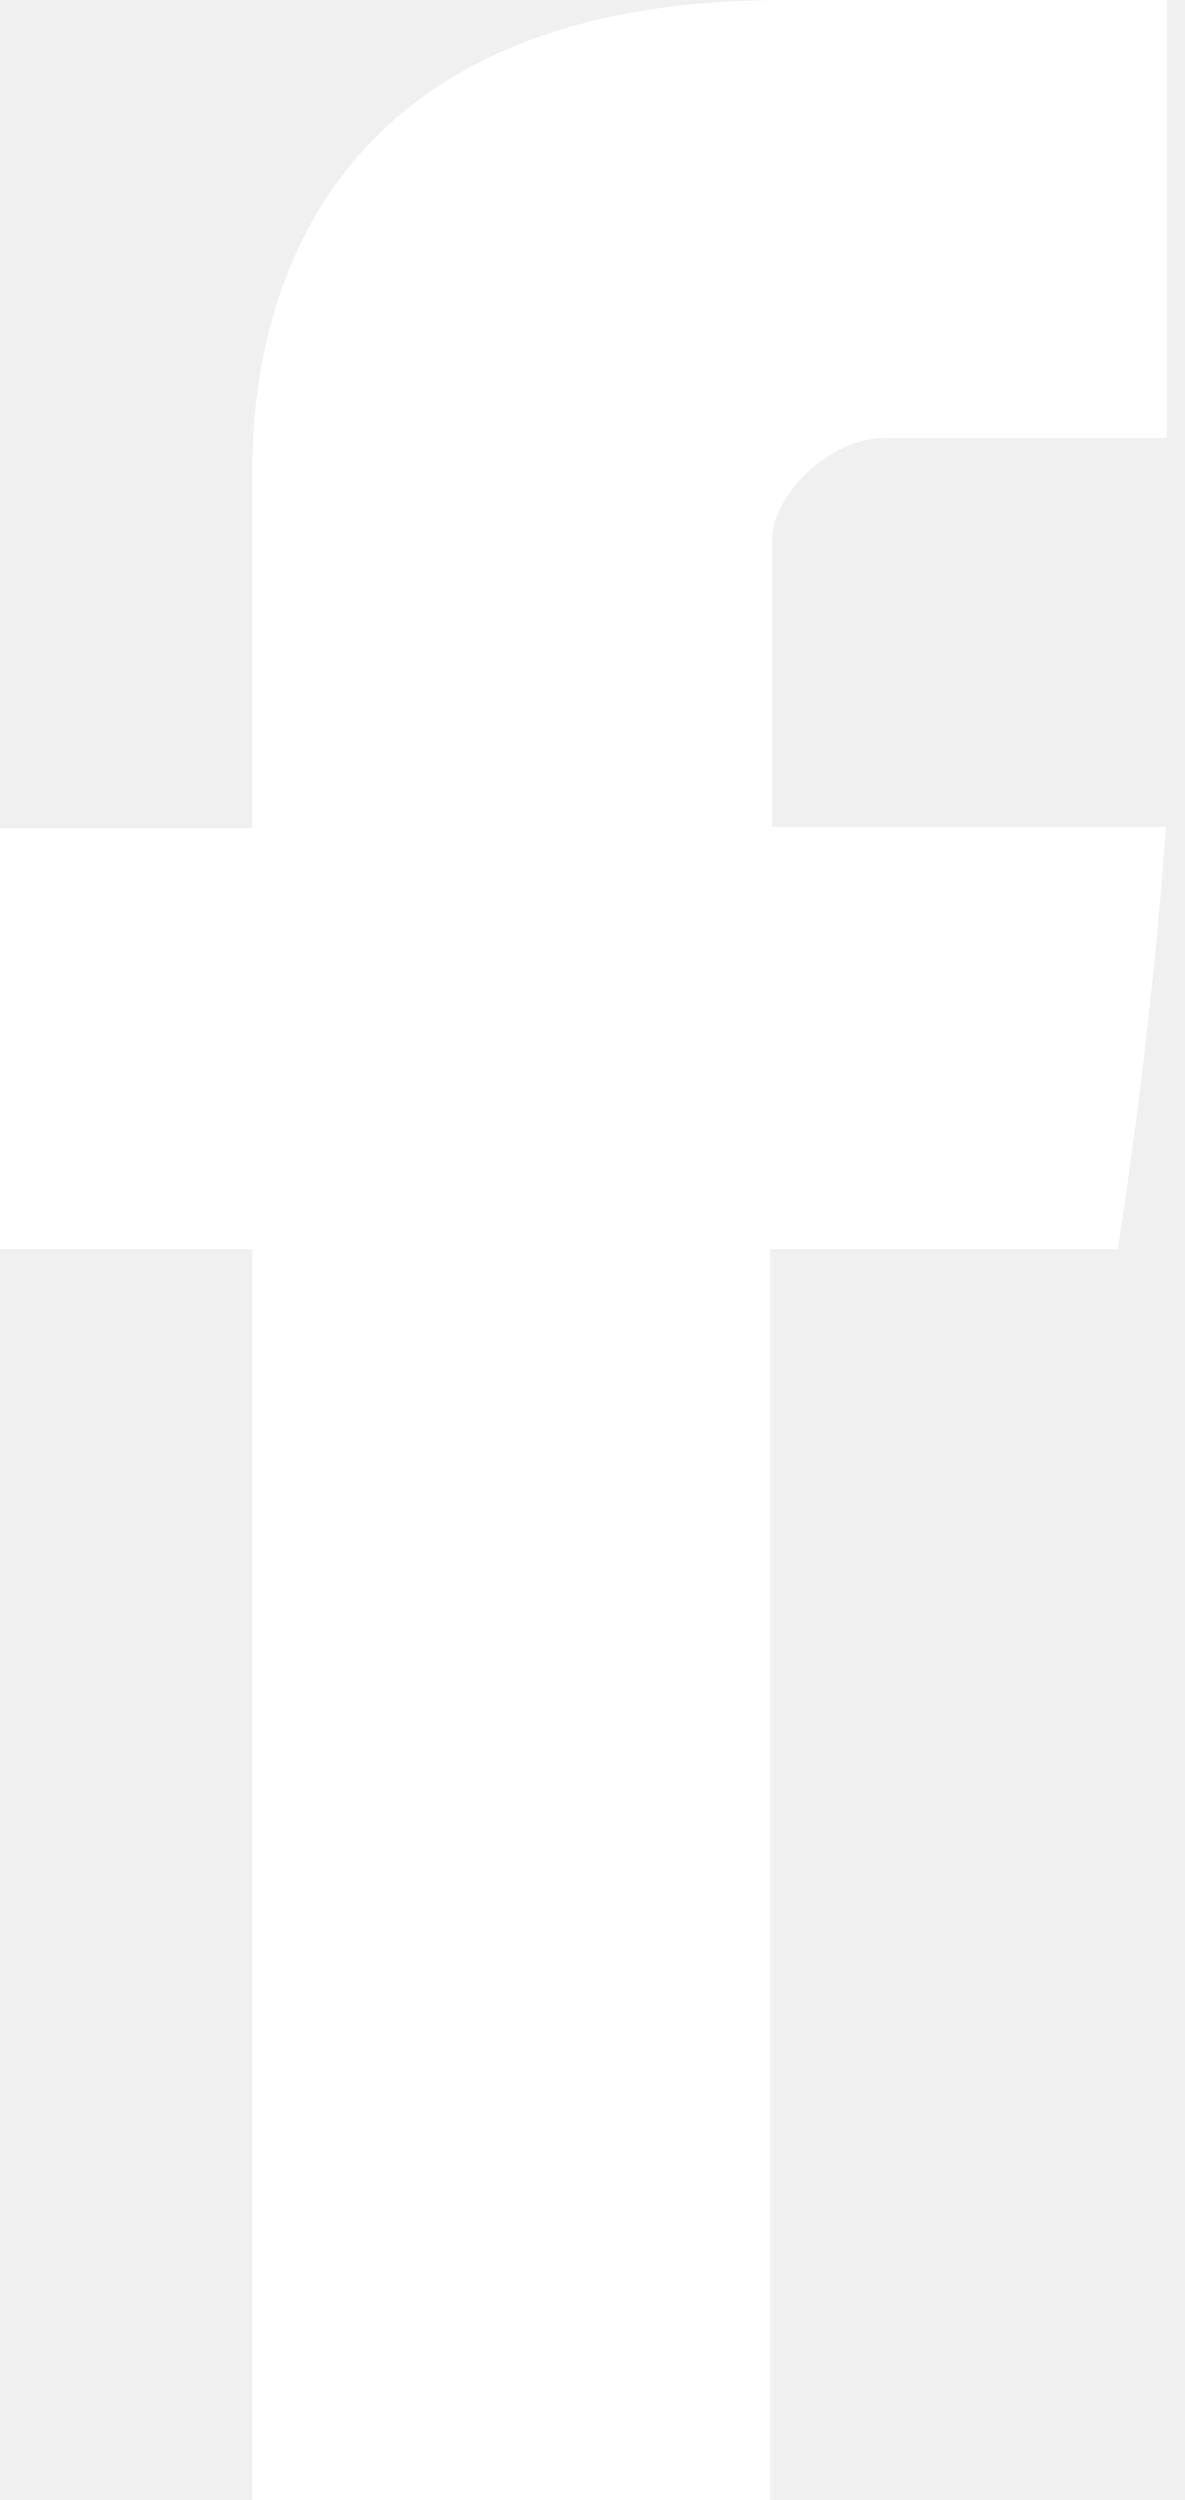
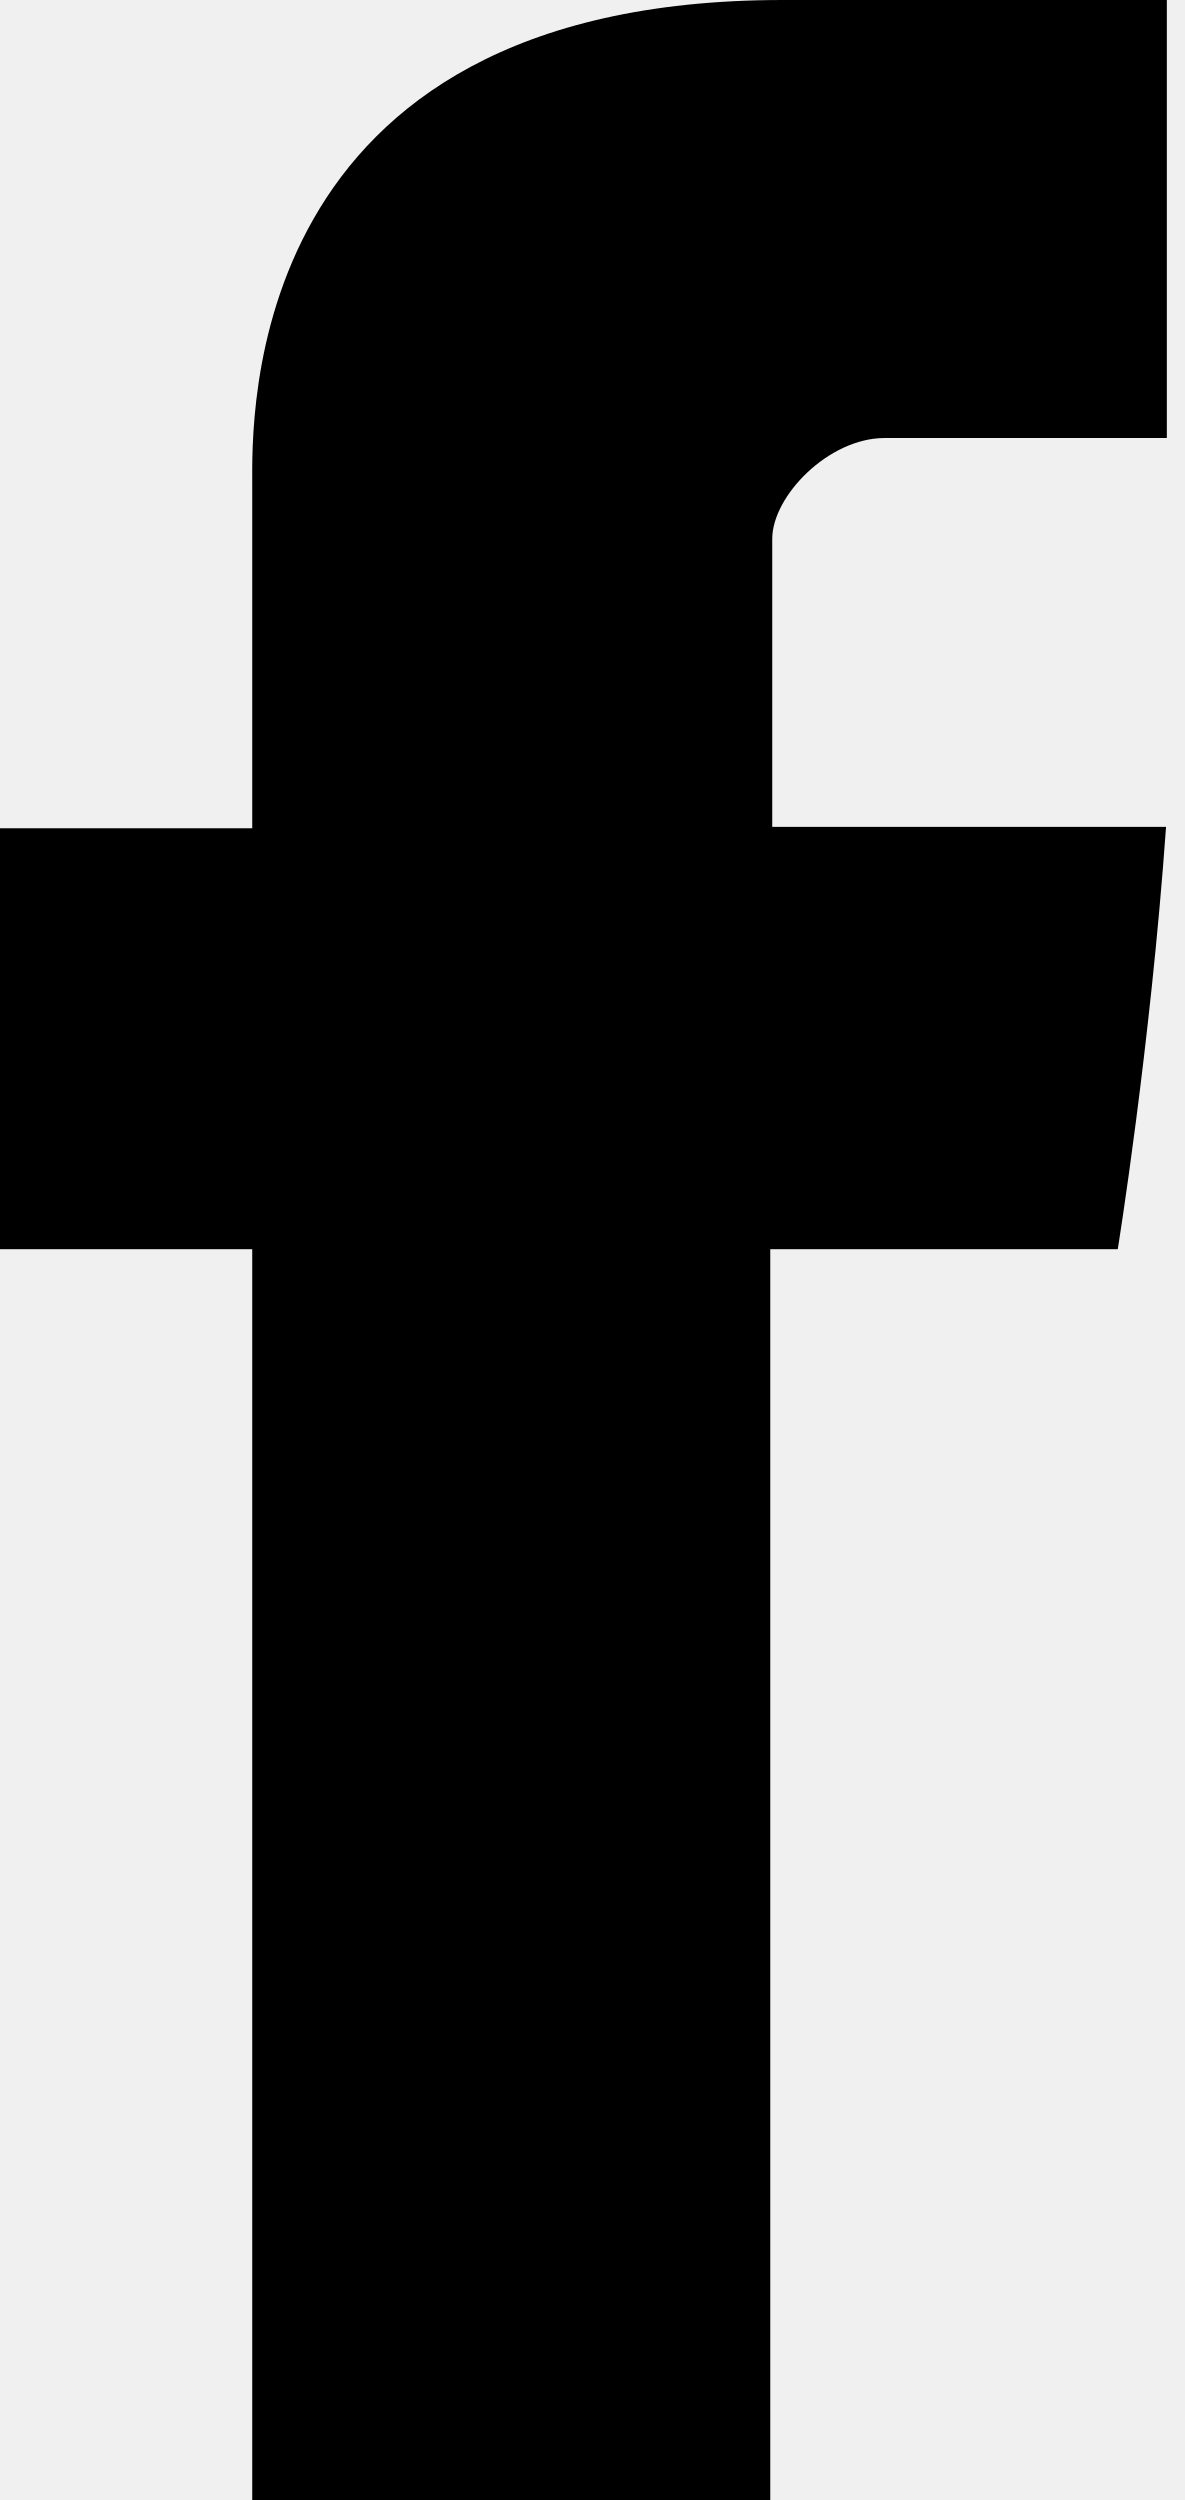
<svg xmlns="http://www.w3.org/2000/svg" version="1.1" x="0px" y="0px" width="9px" height="19px" viewBox="0 0 9 19" style="enable-background:new 0 0 9 19;" xml:space="preserve">
  <g id="facebook">
-     <path id="Facebook_1_" style="fill:#FFFFFF;" d="M1.917,3.682c0,0.477,0,2.613,0,2.613H0v3.199h1.917V19h3.937V9.494h2.641   c0,0,0.248-1.535,0.367-3.21c-0.343,0-2.993,0-2.993,0s0-1.861,0-2.188c0-0.327,0.429-0.767,0.854-0.767c0.423,0,1.316,0,2.145,0   c0-0.436,0-1.941,0-3.33C7.761,0,6.505,0,5.95,0C1.818,0,1.917,3.203,1.917,3.682z" />
+     <path id="Facebook_1_" d="M1.917,3.682c0,0.477,0,2.613,0,2.613H0v3.199h1.917V19h3.937V9.494h2.641     c0,0,0.248-1.535,0.367-3.21c-0.343,0-2.993,0-2.993,0s0-1.861,0-2.188c0-0.327,0.429-0.767,0.854-0.767c0.423,0,1.316,0,2.145,0     c0-0.436,0-1.941,0-3.33C7.761,0,6.505,0,5.95,0C1.818,0,1.917,3.203,1.917,3.682z" />
  </g>
  <g id="Layer_1">
</g>
</svg>
